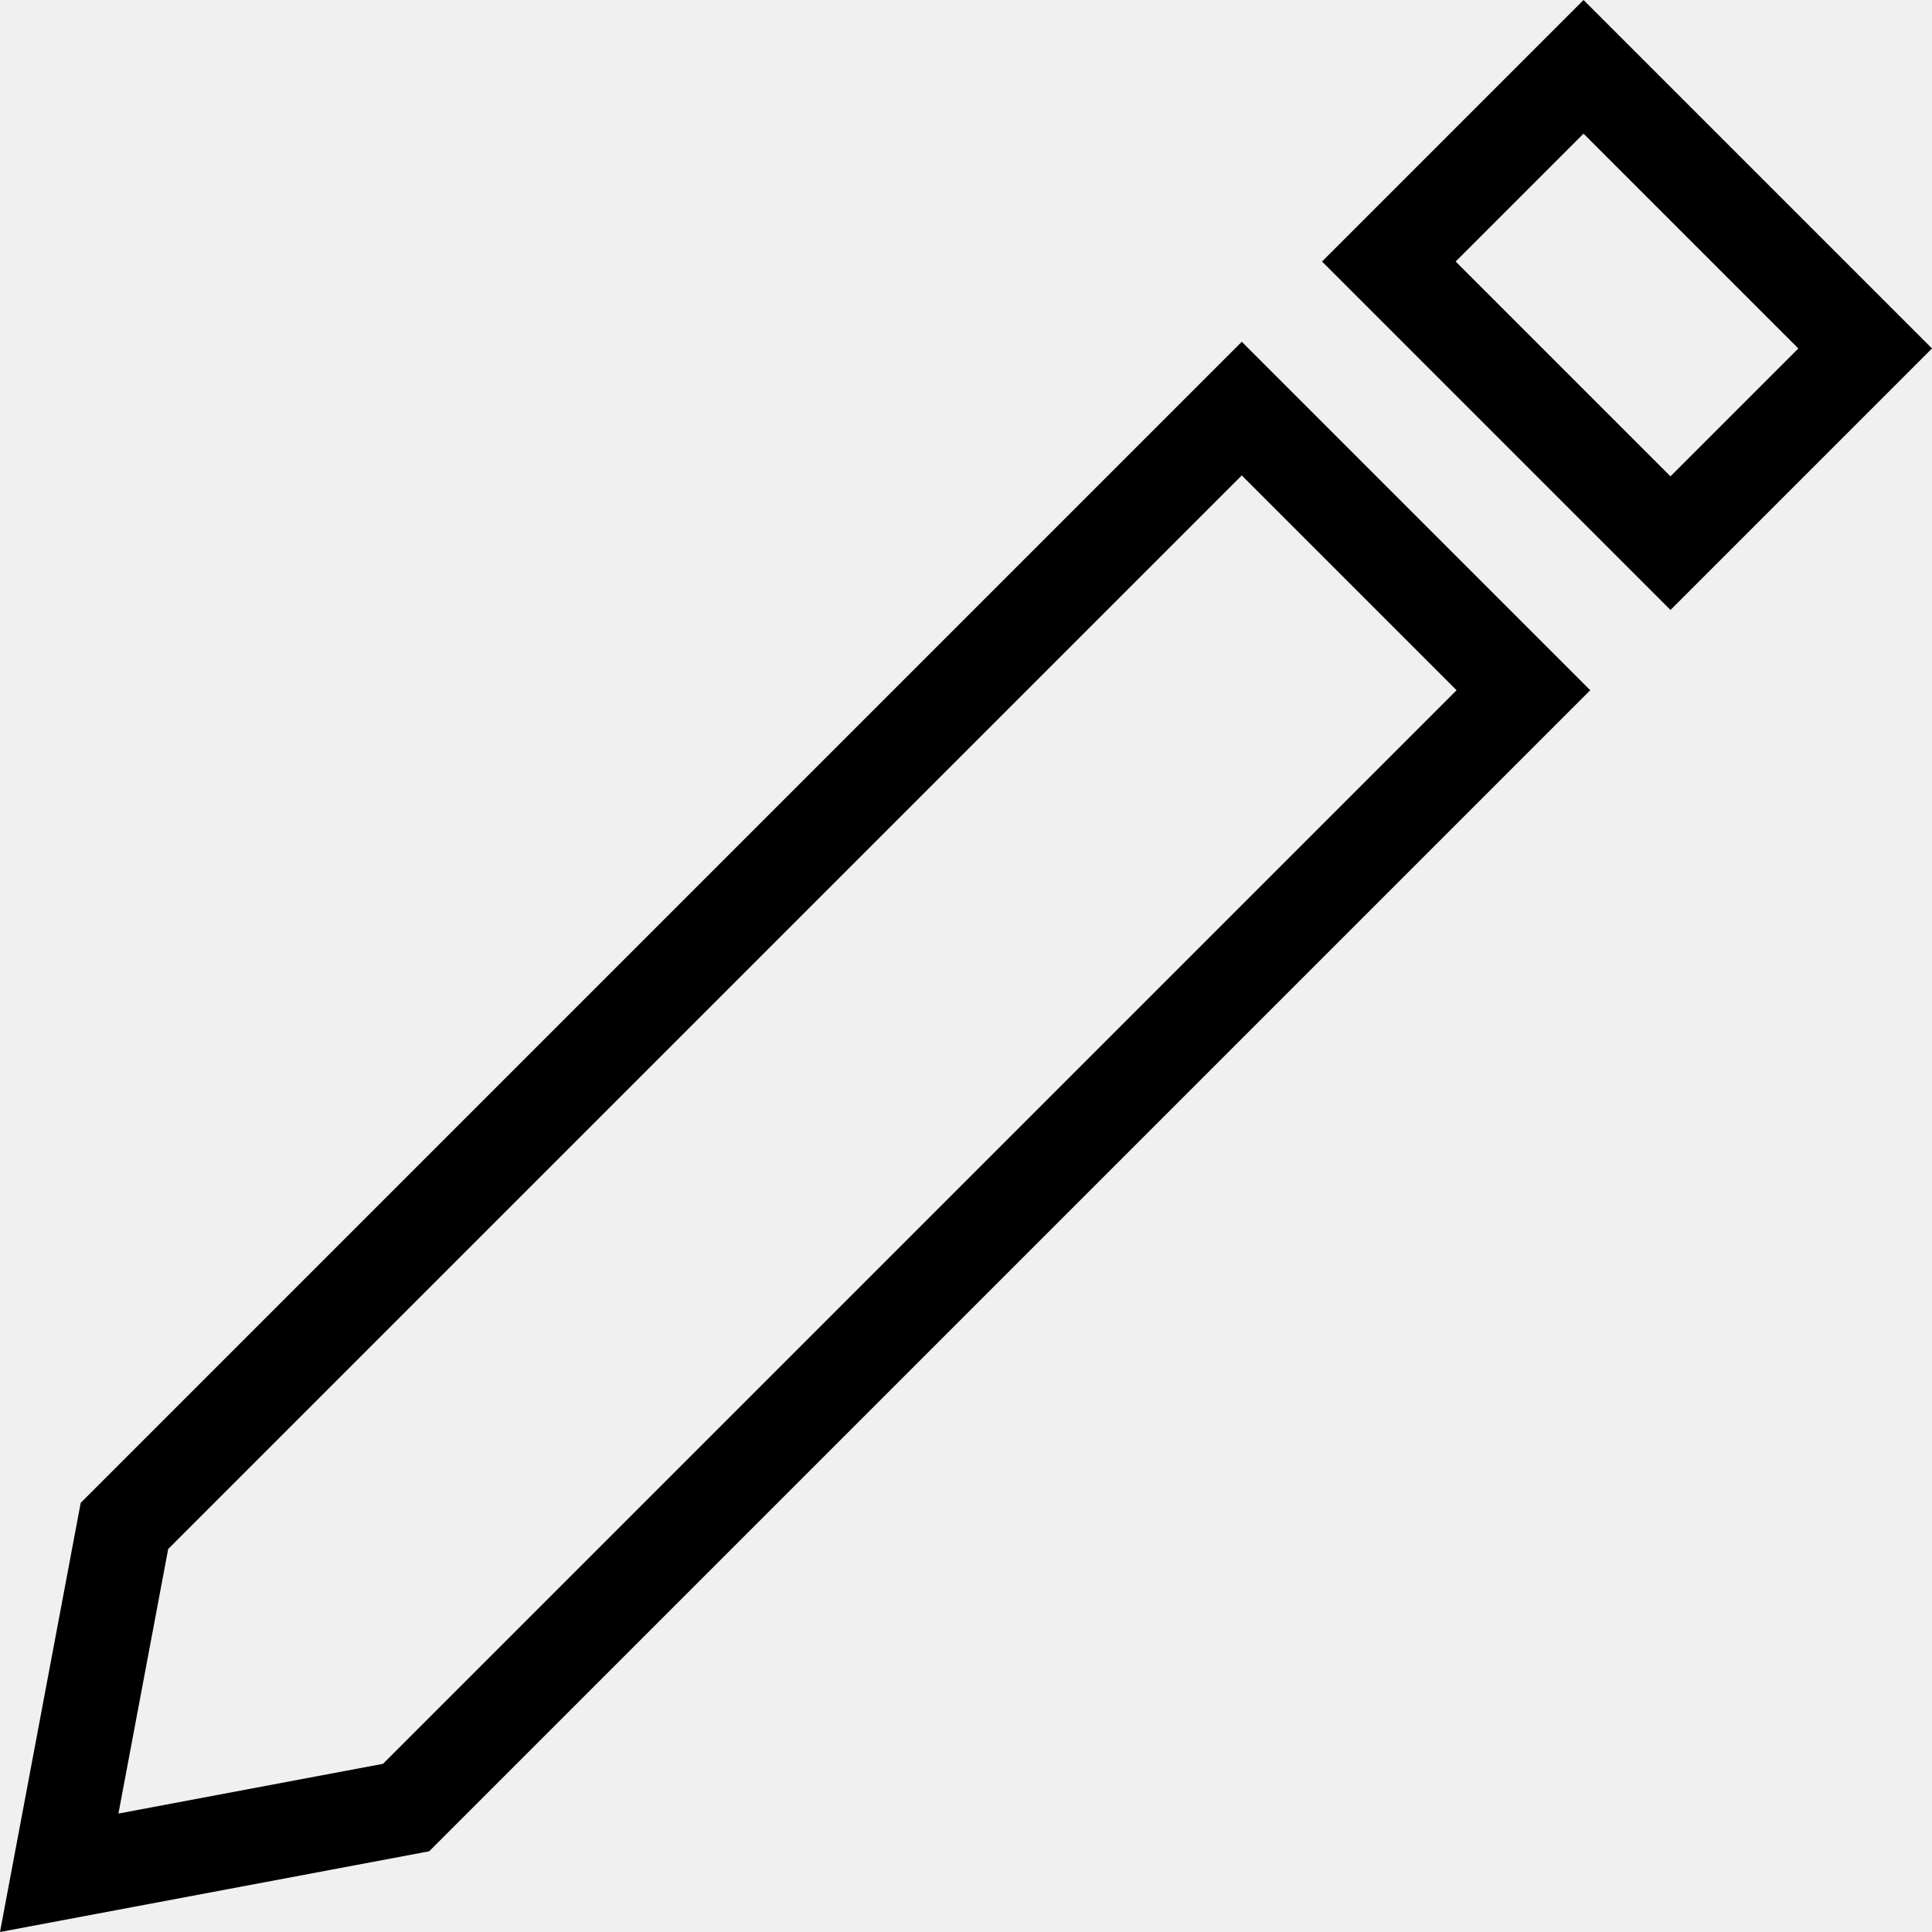
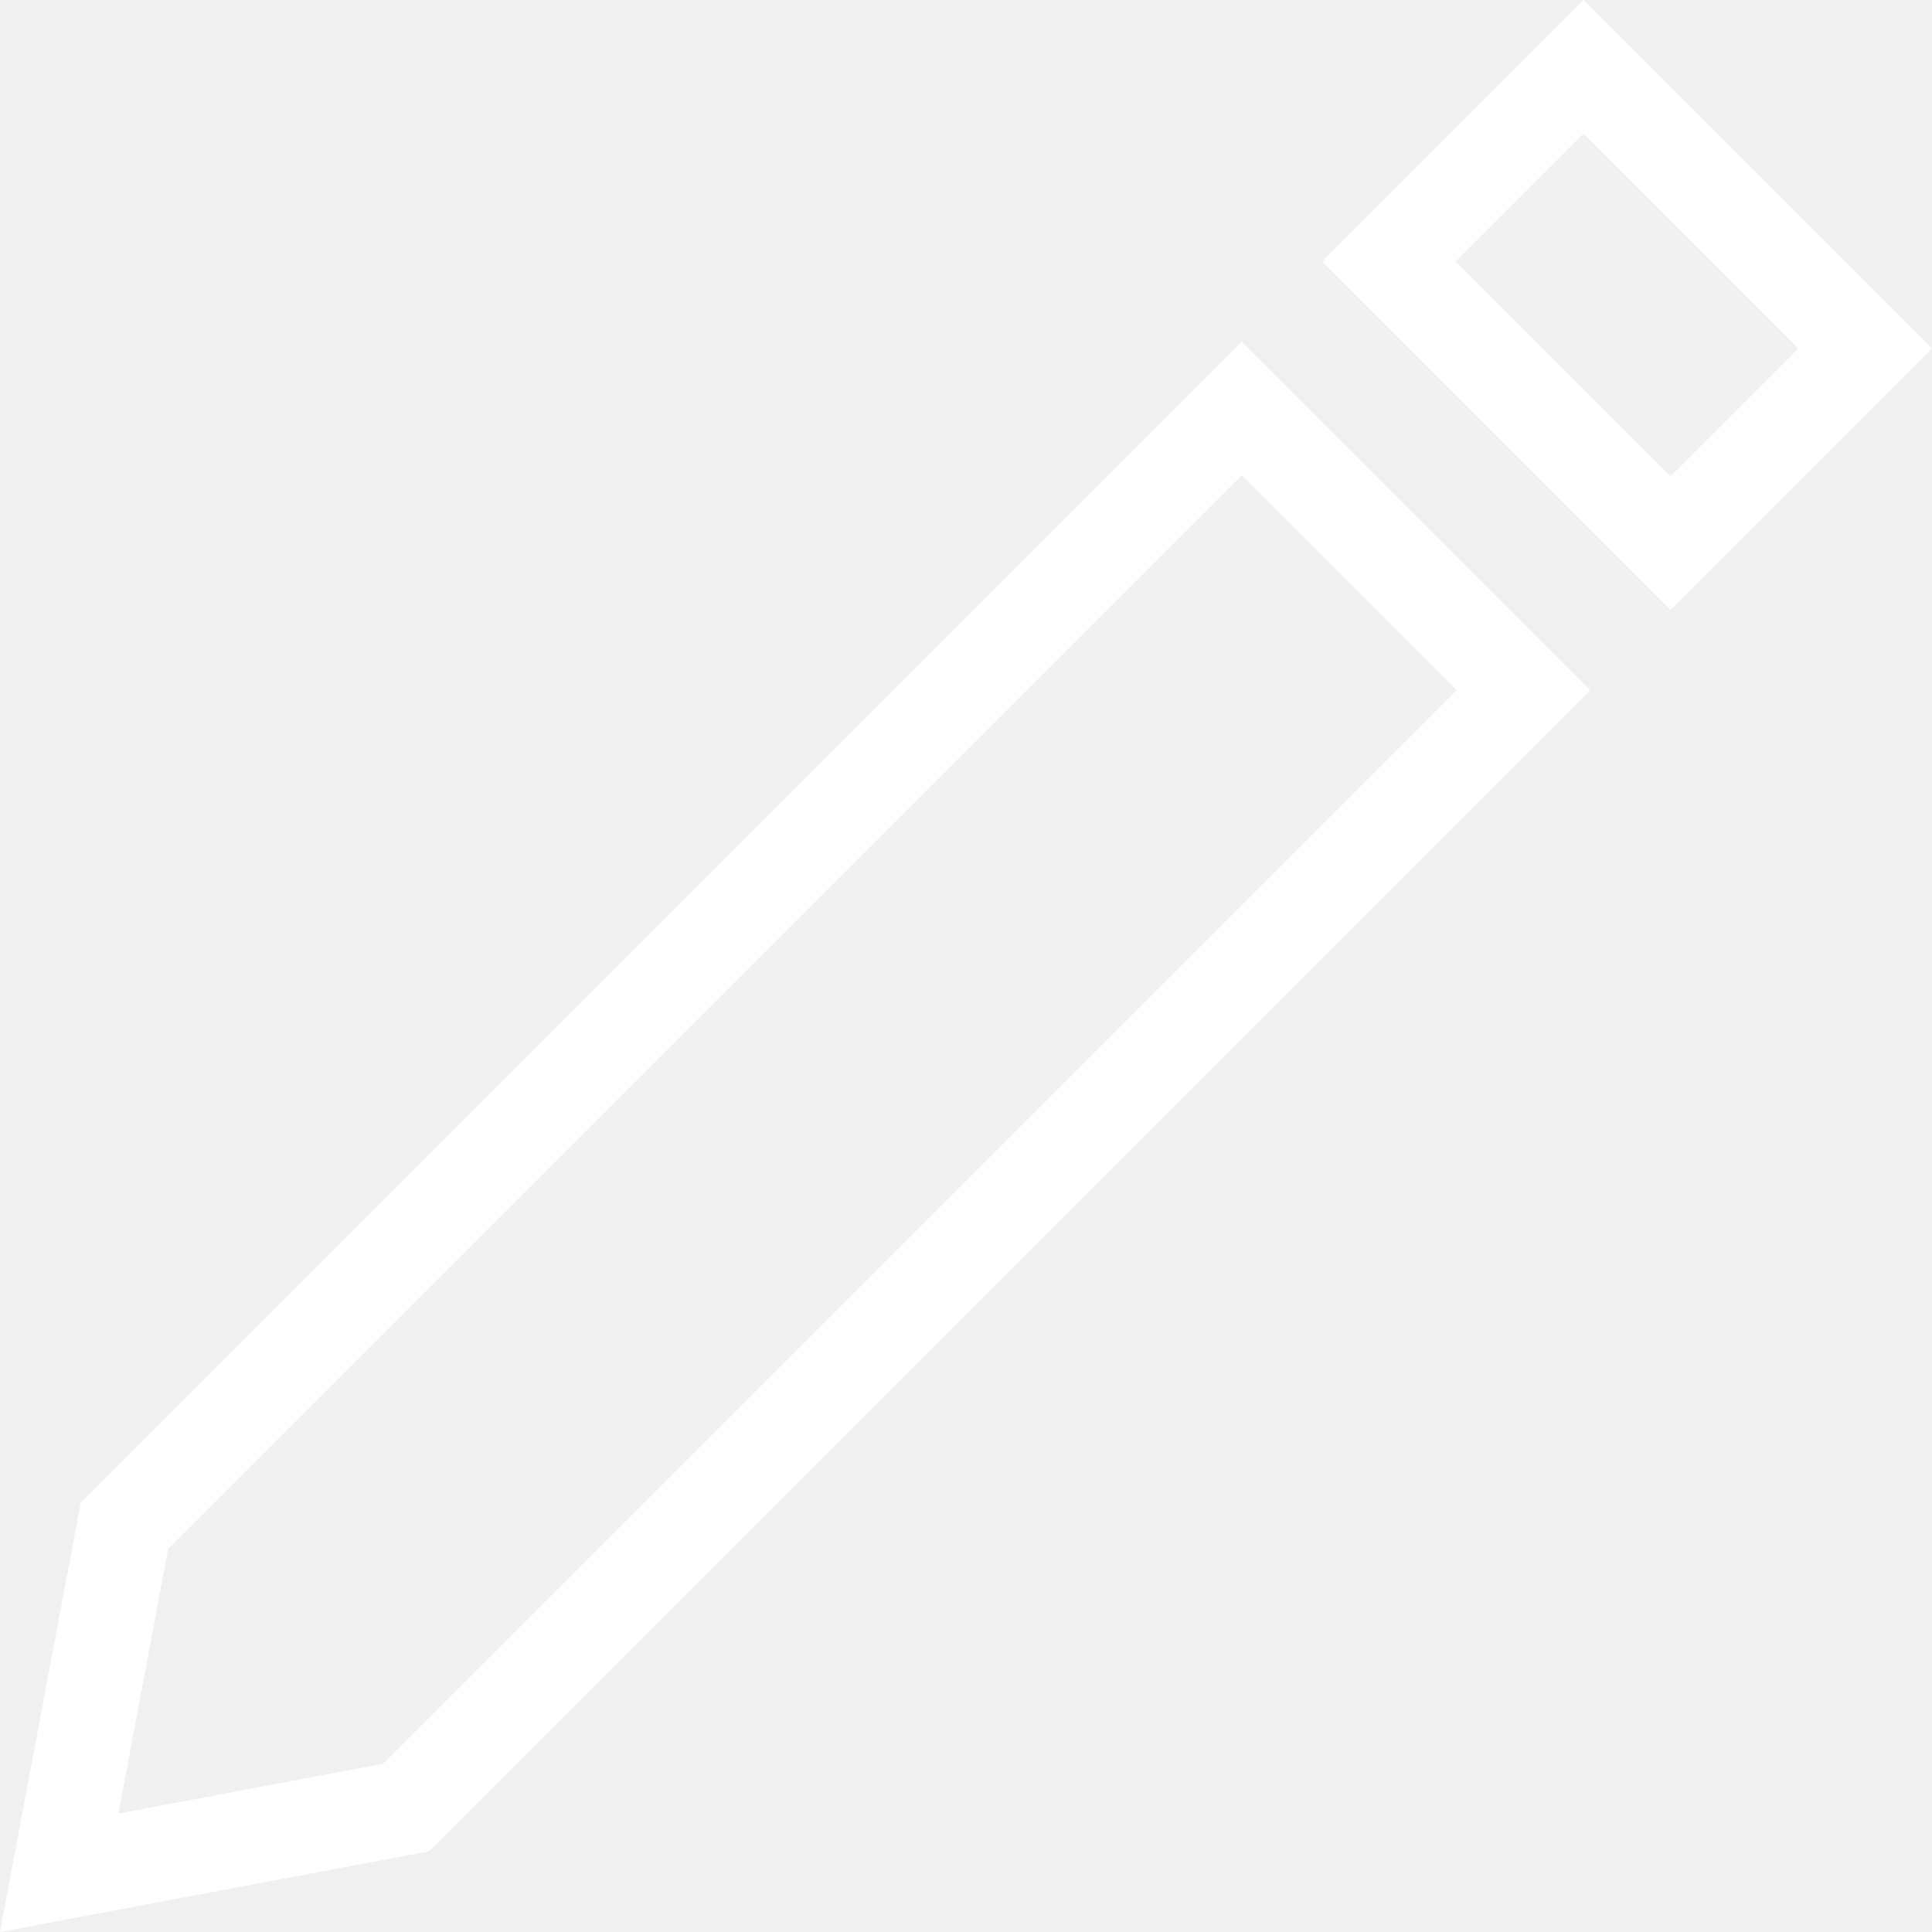
- <svg xmlns="http://www.w3.org/2000/svg" fill="#000000" height="800px" width="800px" version="1.1" id="Capa_1" viewBox="0 0 306.637 306.637" xml:space="preserve">
+ <svg xmlns="http://www.w3.org/2000/svg" fill="#fff" height="800px" width="800px" version="1.1" id="Capa_1" viewBox="0 0 306.637 306.637" xml:space="preserve">
  <g>
    <g>
      <path d="M12.809,238.52L0,306.637l68.118-12.809l184.277-184.277l-55.309-55.309L12.809,238.52z M60.79,279.943l-41.992,7.896    l7.896-41.992L197.086,75.455l34.096,34.096L60.79,279.943z" />
      <path d="M251.329,0l-41.507,41.507l55.308,55.308l41.507-41.507L251.329,0z M231.035,41.507l20.294-20.294l34.095,34.095    L265.13,75.602L231.035,41.507z" />
    </g>
    <g>
	</g>
    <g>
	</g>
    <g>
	</g>
    <g>
	</g>
    <g>
	</g>
    <g>
	</g>
    <g>
	</g>
    <g>
	</g>
    <g>
	</g>
    <g>
	</g>
    <g>
	</g>
    <g>
	</g>
    <g>
	</g>
    <g>
	</g>
    <g>
	</g>
  </g>
</svg>
